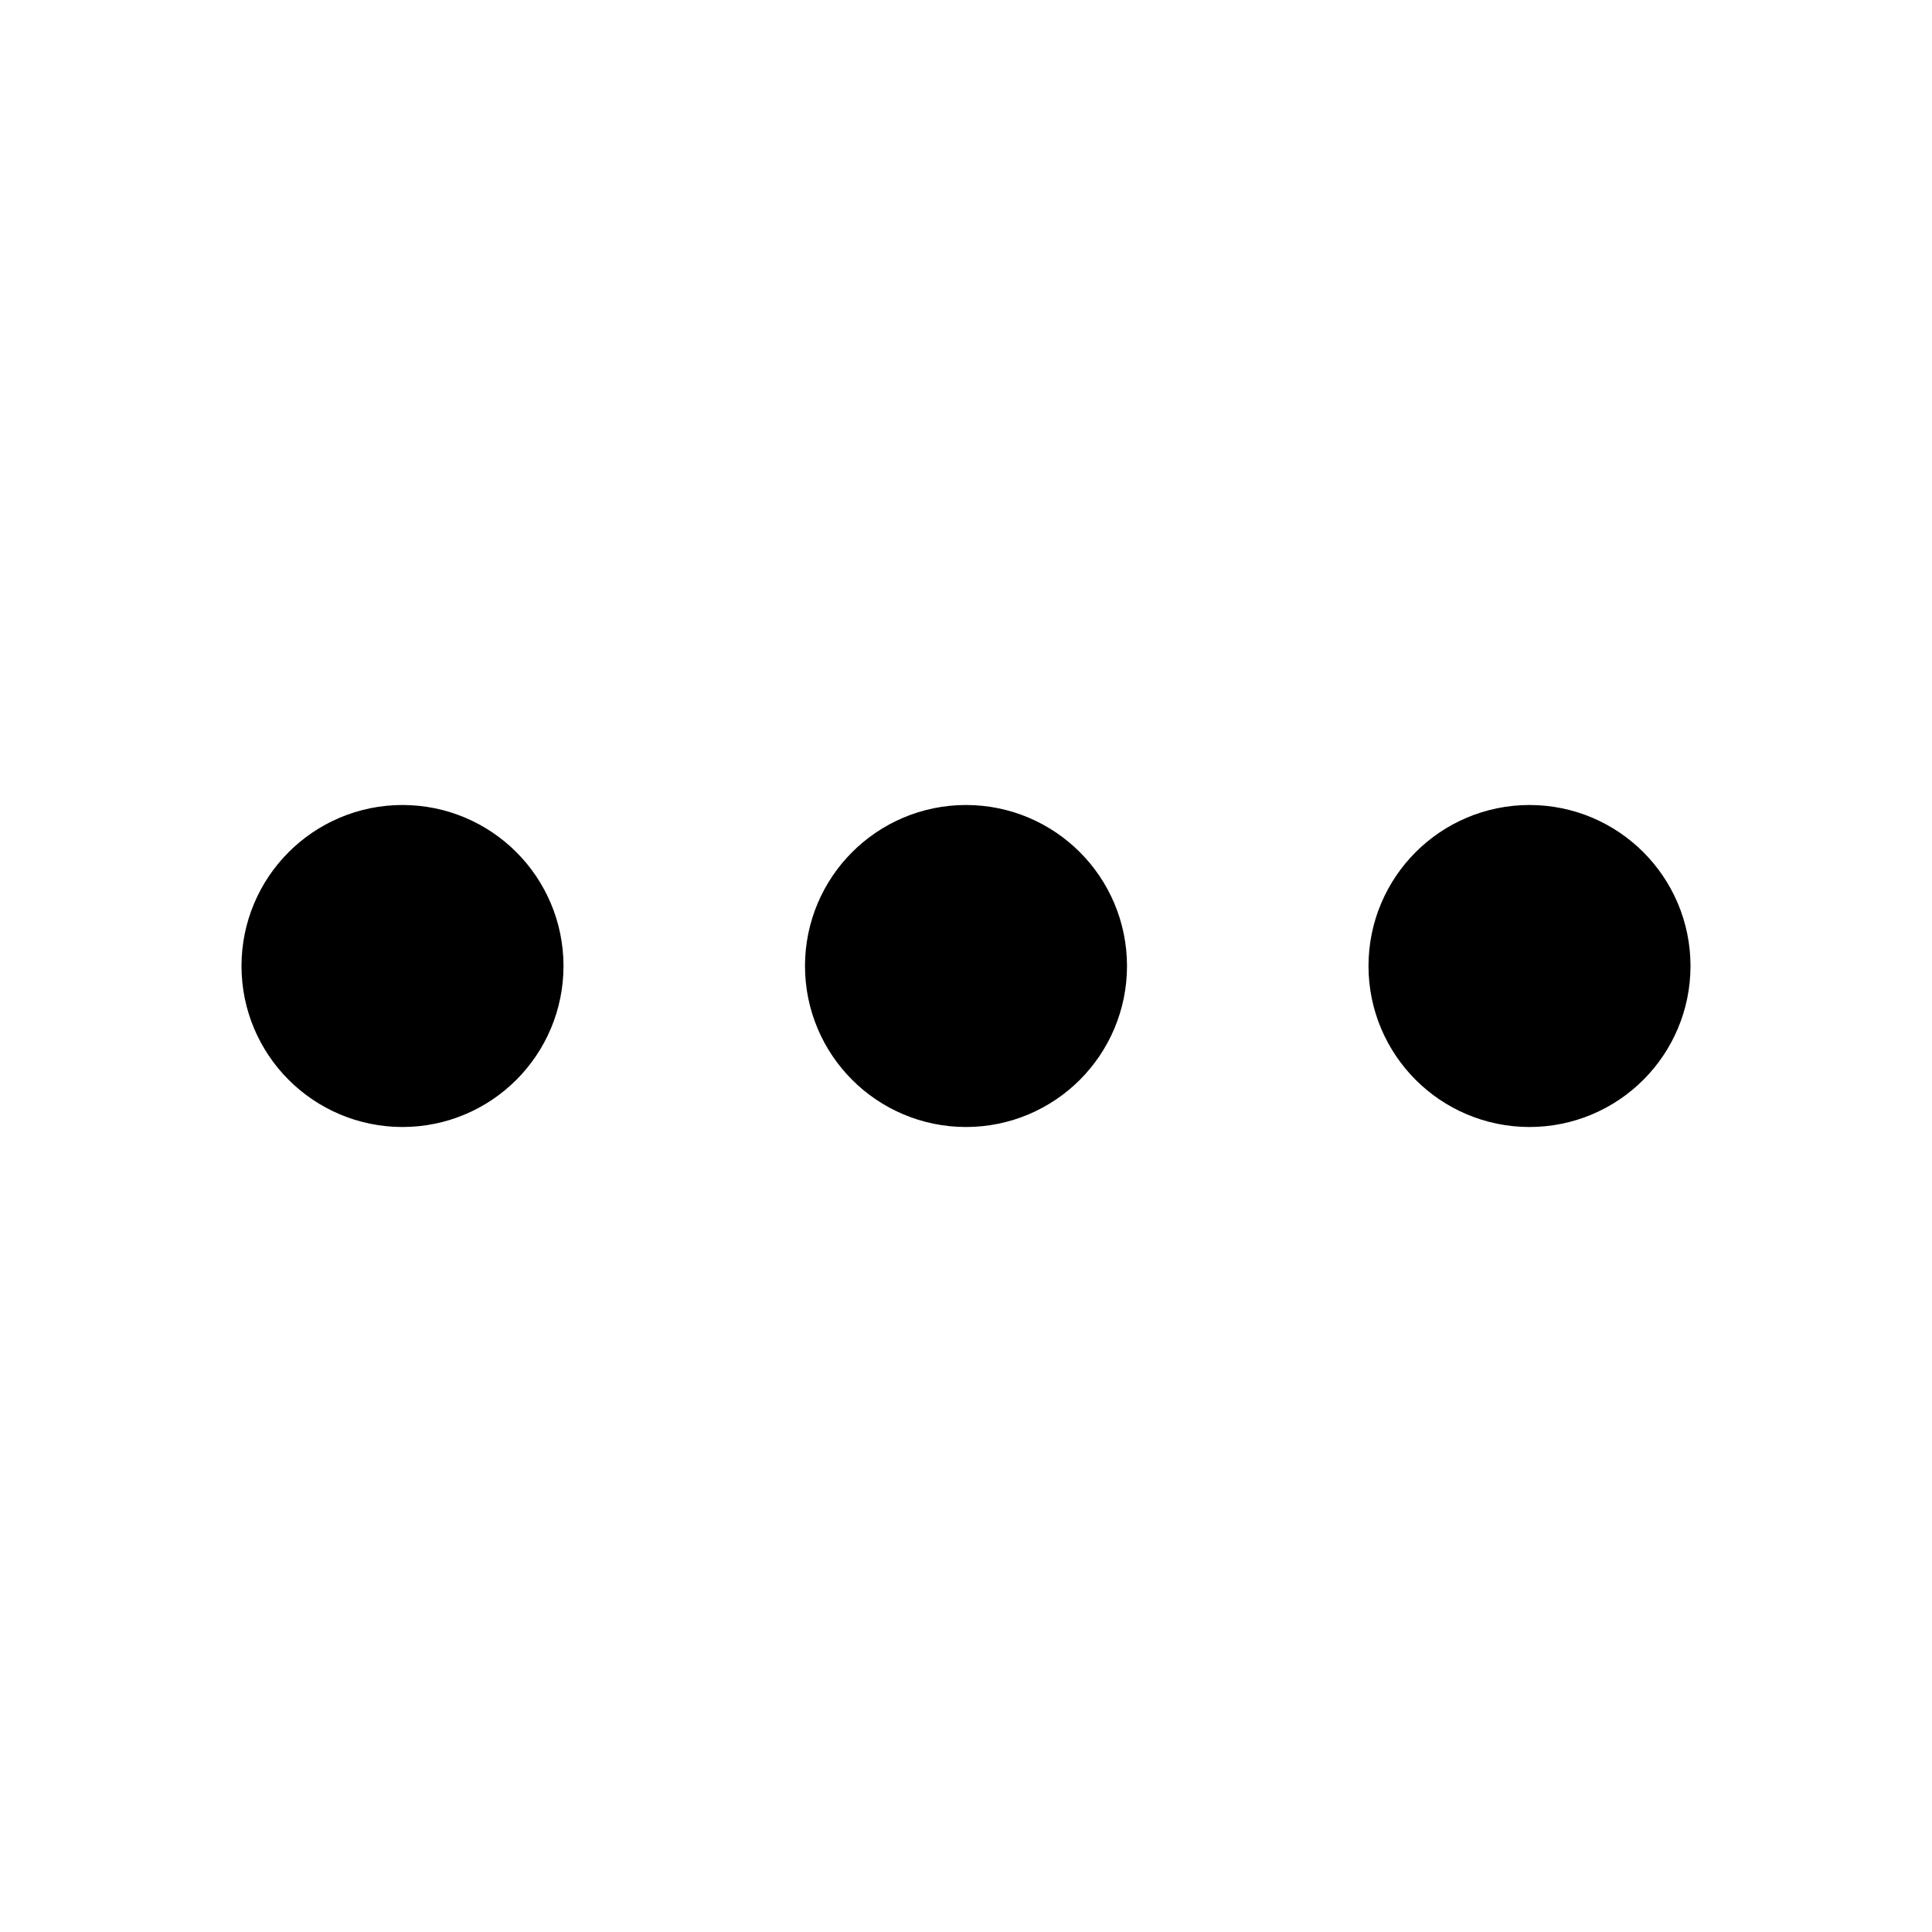
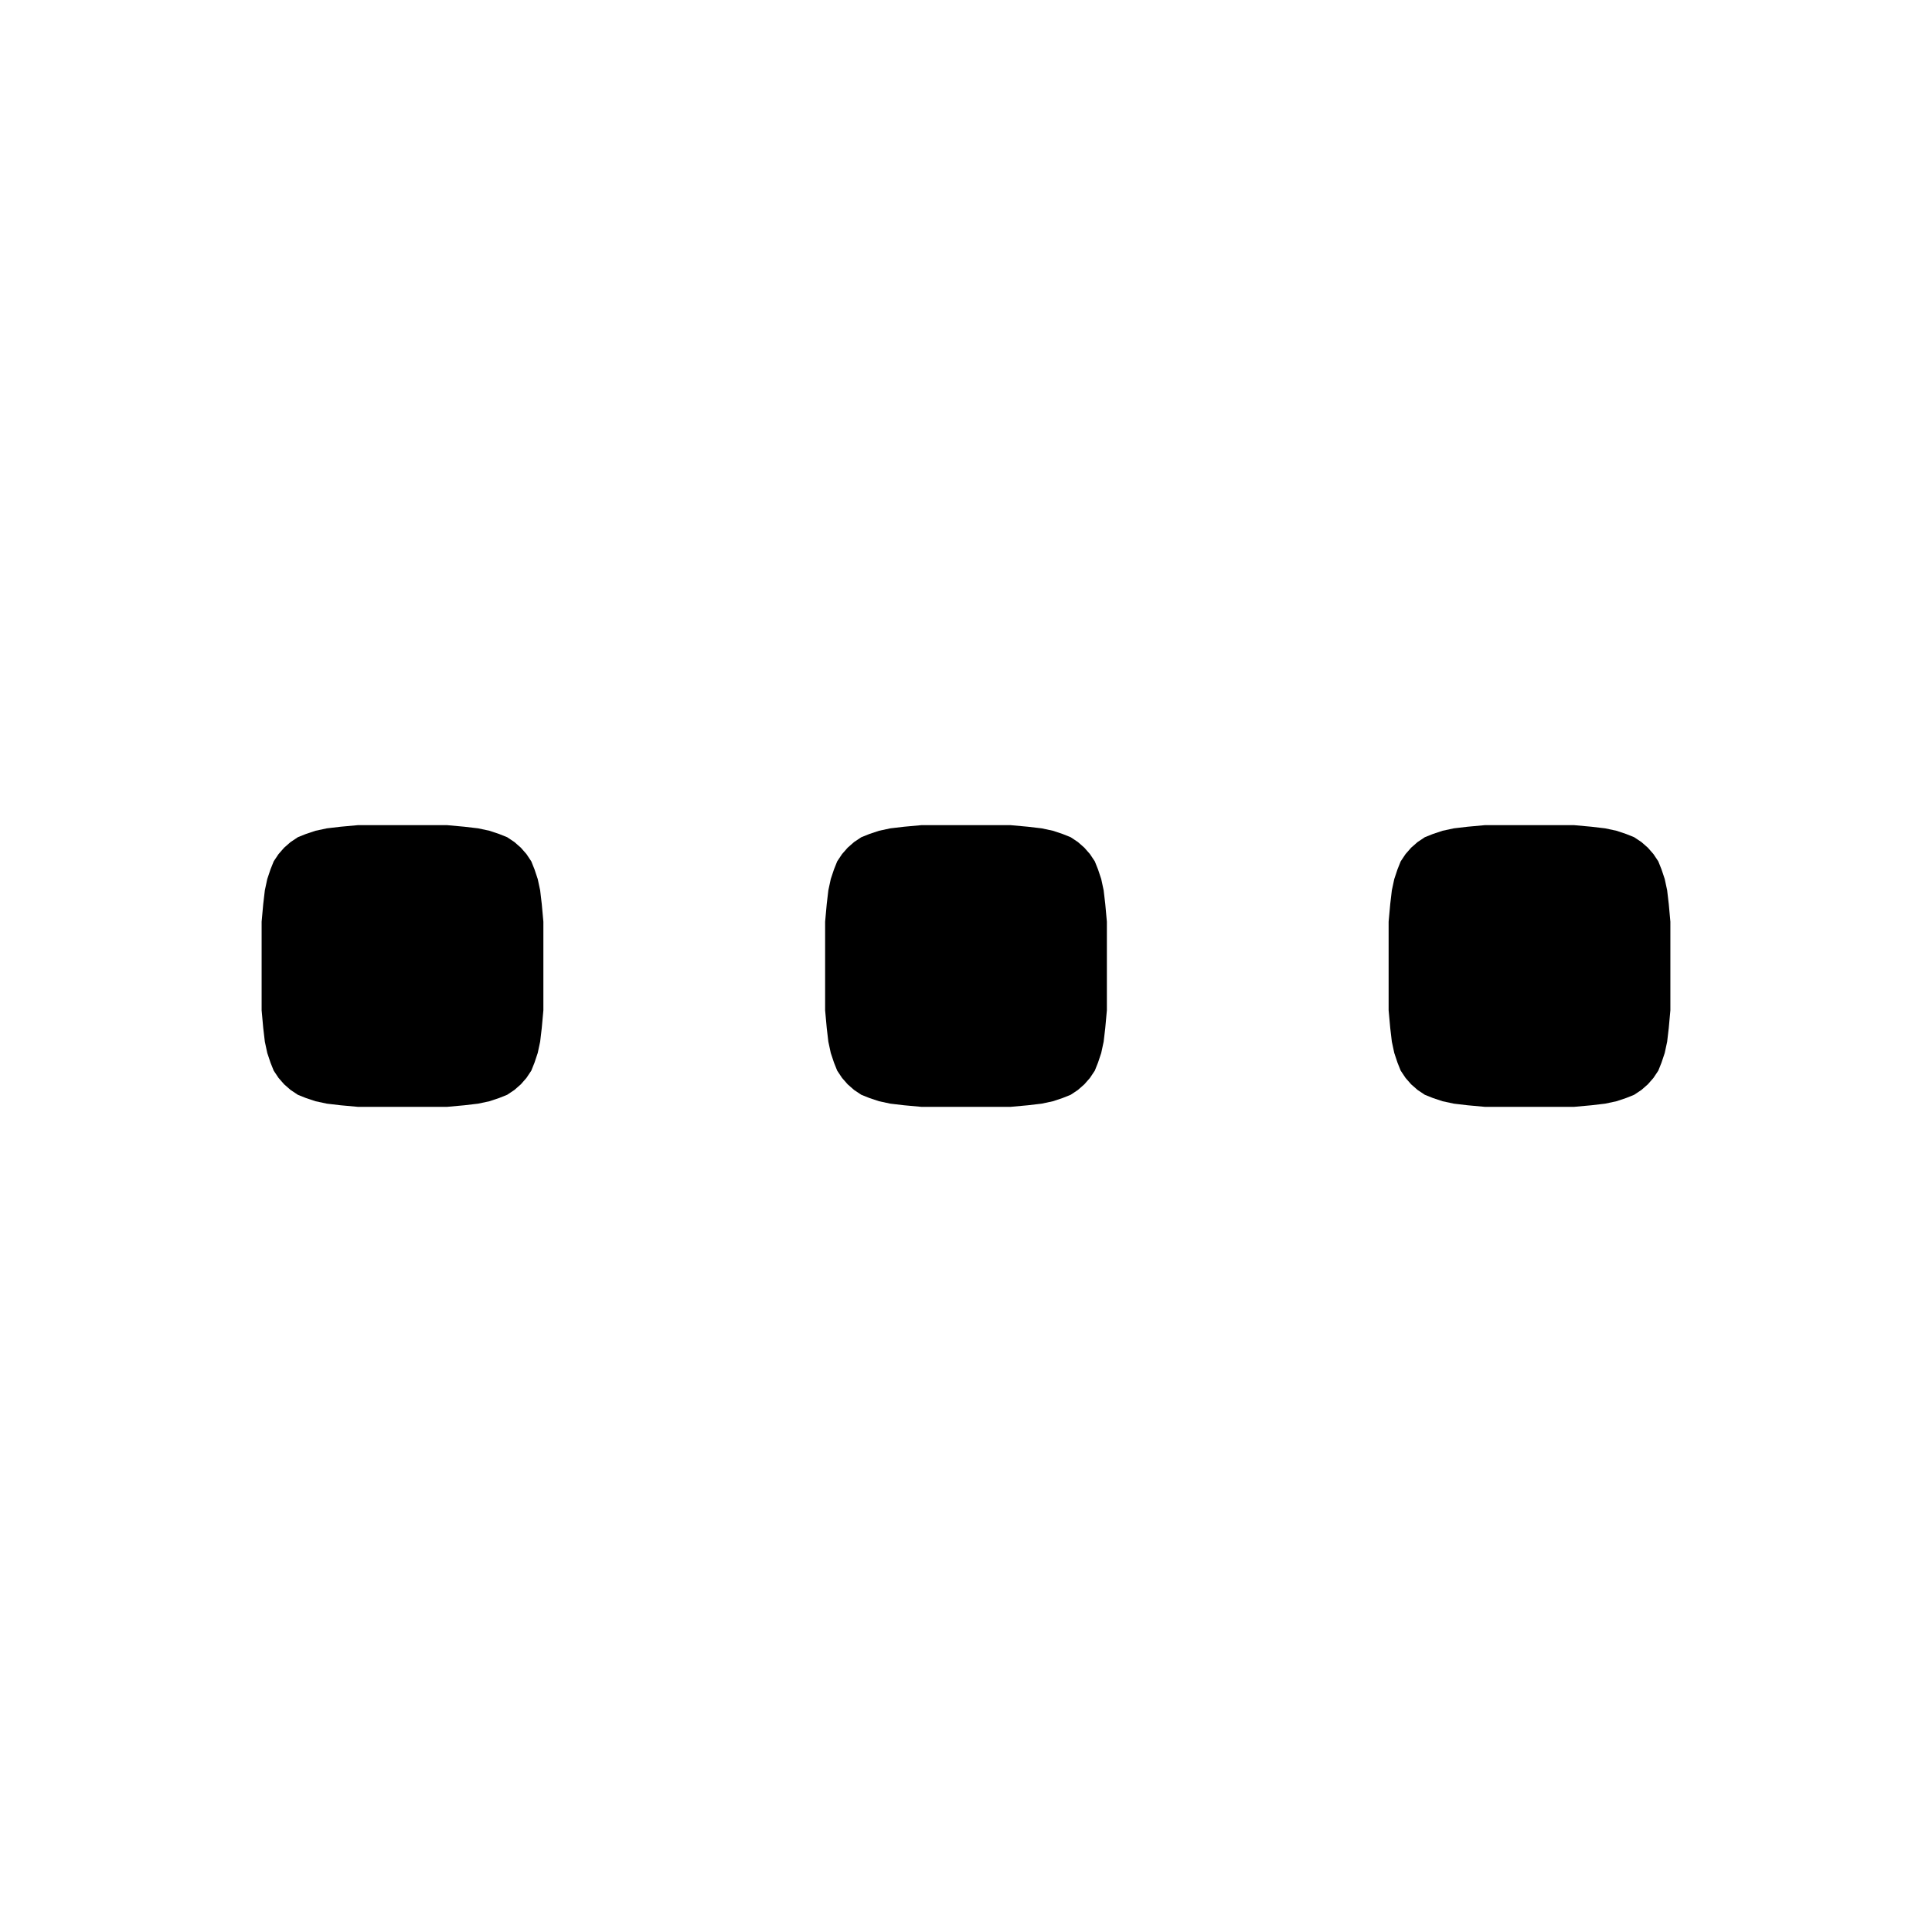
- <svg xmlns="http://www.w3.org/2000/svg" width="24" height="24" viewBox="0 0 24 24" fill="none" stroke="currentColor" stroke-width="2" stroke-linecap="round" stroke-linejoin="round">
-   <path d="M4 12a1 1 0 1 0 2 0a1 1 0 1 0 -2 0" />
-   <path d="M11 12a1 1 0 1 0 2 0a1 1 0 1 0 -2 0" />
-   <path d="M18 12a1 1 0 1 0 2 0a1 1 0 1 0 -2 0" />
+ <svg xmlns="http://www.w3.org/2000/svg" viewBox="0 0 24 24" fill="none" stroke="currentColor" stroke-width="1.75" stroke-linecap="round" stroke-linejoin="round">
+   <path d="M3.25 12L3.25 11.45L3.27 11.23L3.29 11.06L3.32 10.92L3.36 10.8L3.4 10.7L3.46 10.61L3.53 10.53L3.61 10.46L3.7 10.4L3.8 10.36L3.92 10.32L4.06 10.29L4.23 10.27L4.45 10.25L5 10.25L5 10.25L5.55 10.25L5.77 10.27L5.94 10.29L6.08 10.32L6.2 10.36L6.3 10.4L6.39 10.46L6.47 10.53L6.54 10.61L6.6 10.7L6.64 10.8L6.68 10.92L6.71 11.06L6.73 11.23L6.75 11.45L6.75 12L6.75 12L6.75 12.55L6.73 12.77L6.71 12.94L6.68 13.08L6.64 13.2L6.6 13.3L6.54 13.39L6.47 13.47L6.39 13.54L6.3 13.6L6.2 13.64L6.08 13.68L5.94 13.71L5.77 13.73L5.55 13.75L5 13.75L5 13.75L4.45 13.75L4.23 13.73L4.06 13.71L3.92 13.68L3.8 13.64L3.7 13.6L3.61 13.54L3.53 13.47L3.46 13.39L3.4 13.3L3.36 13.2L3.32 13.08L3.29 12.94L3.27 12.77L3.25 12.55L3.25 12Z" fill="currentColor" stroke="none" />
+   <path d="M10.25 12L10.25 11.45L10.27 11.23L10.29 11.06L10.32 10.92L10.36 10.8L10.4 10.7L10.46 10.61L10.53 10.53L10.61 10.46L10.7 10.4L10.8 10.36L10.92 10.32L11.06 10.29L11.23 10.27L11.45 10.25L12 10.25L12 10.25L12.55 10.25L12.77 10.27L12.94 10.29L13.08 10.32L13.2 10.36L13.3 10.4L13.39 10.46L13.47 10.53L13.54 10.61L13.6 10.7L13.64 10.8L13.68 10.92L13.71 11.06L13.73 11.23L13.75 11.45L13.75 12L13.75 12L13.75 12.55L13.73 12.77L13.71 12.94L13.68 13.08L13.64 13.2L13.6 13.3L13.54 13.39L13.47 13.47L13.39 13.54L13.3 13.6L13.2 13.64L13.08 13.68L12.94 13.71L12.77 13.73L12.55 13.75L12 13.75L12 13.75L11.45 13.75L11.23 13.73L11.06 13.71L10.92 13.68L10.8 13.64L10.7 13.6L10.61 13.54L10.53 13.47L10.46 13.39L10.4 13.3L10.36 13.2L10.32 13.08L10.29 12.94L10.27 12.77L10.25 12.55L10.25 12Z" fill="currentColor" stroke="none" />
+   <path d="M17.25 12L17.25 11.45L17.27 11.23L17.29 11.06L17.32 10.92L17.36 10.8L17.4 10.7L17.46 10.61L17.53 10.53L17.61 10.46L17.7 10.4L17.8 10.36L17.92 10.32L18.06 10.29L18.23 10.27L18.45 10.25L19 10.25L19 10.25L19.55 10.25L19.77 10.27L19.94 10.29L20.08 10.32L20.2 10.36L20.3 10.4L20.39 10.46L20.47 10.53L20.54 10.61L20.6 10.7L20.64 10.8L20.68 10.92L20.71 11.06L20.73 11.23L20.75 11.45L20.75 12L20.75 12L20.75 12.55L20.73 12.77L20.71 12.94L20.68 13.08L20.64 13.2L20.6 13.3L20.54 13.39L20.47 13.47L20.39 13.54L20.3 13.6L20.2 13.64L20.08 13.68L19.94 13.71L19.77 13.73L19.55 13.75L19 13.75L19 13.75L18.45 13.75L18.23 13.73L18.06 13.71L17.92 13.68L17.8 13.64L17.7 13.6L17.61 13.54L17.53 13.47L17.46 13.39L17.4 13.3L17.36 13.2L17.32 13.08L17.29 12.94L17.27 12.77L17.25 12.55L17.25 12Z" fill="currentColor" stroke="none" />
</svg>
